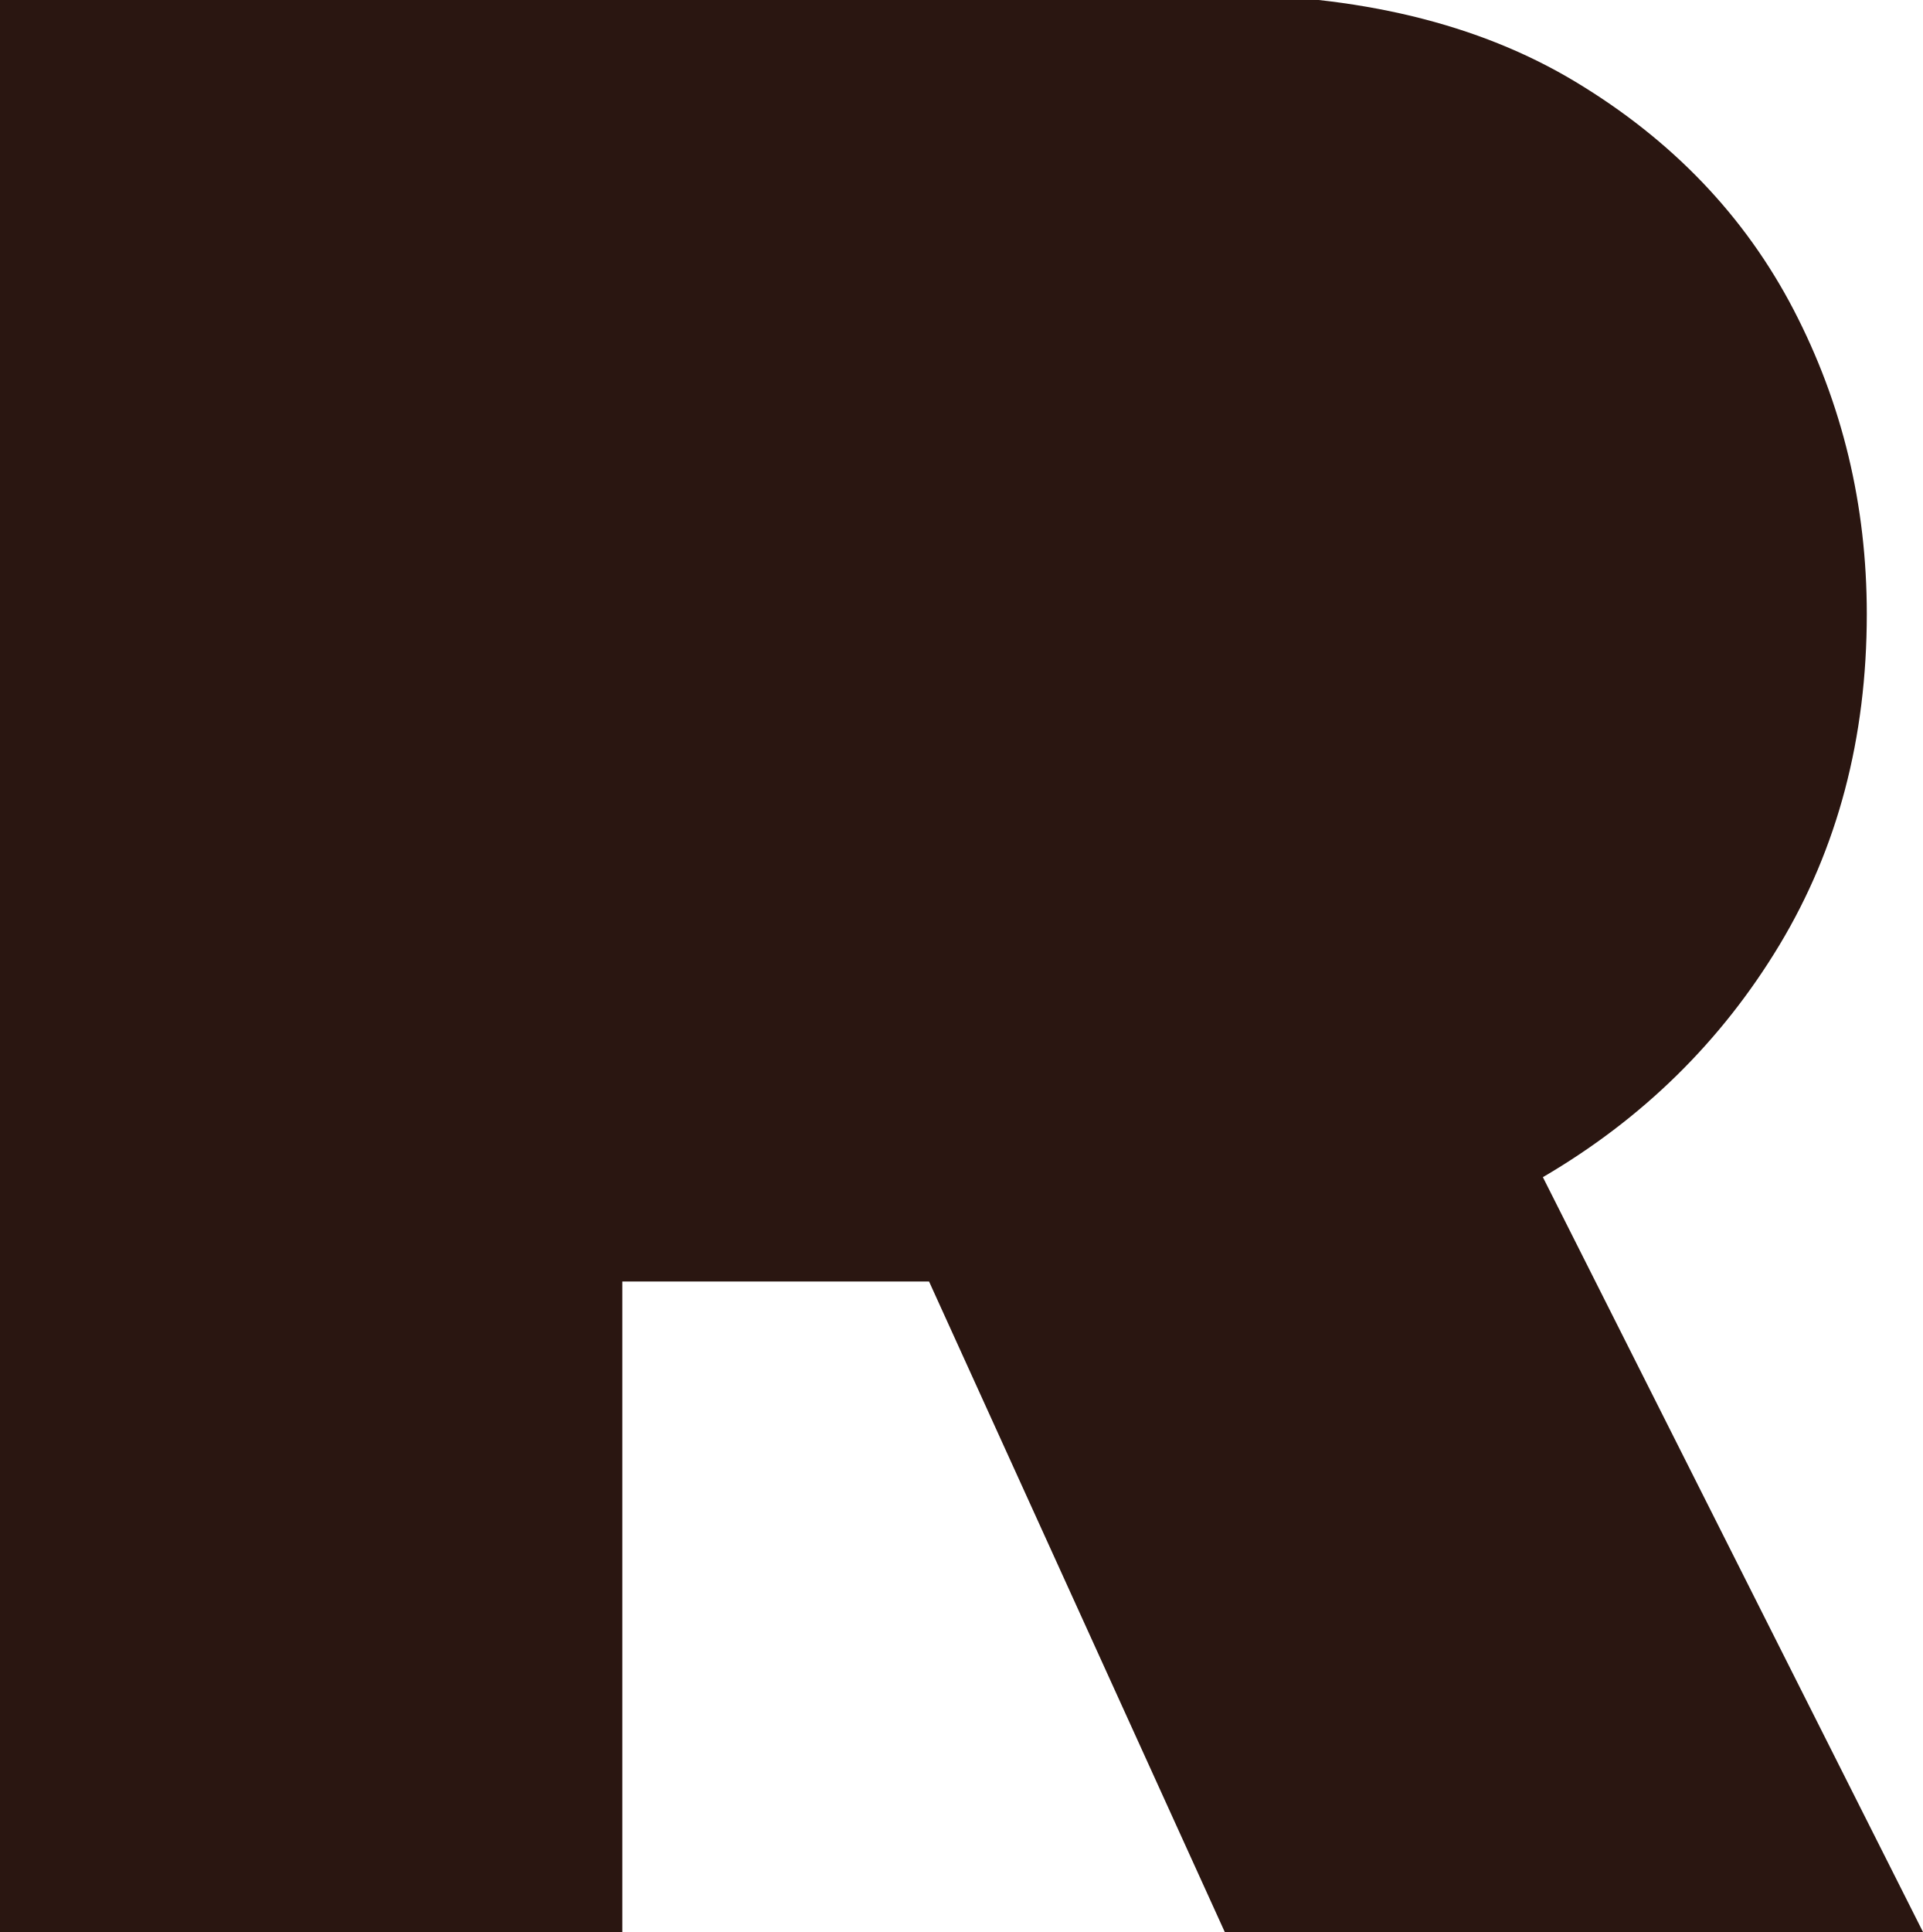
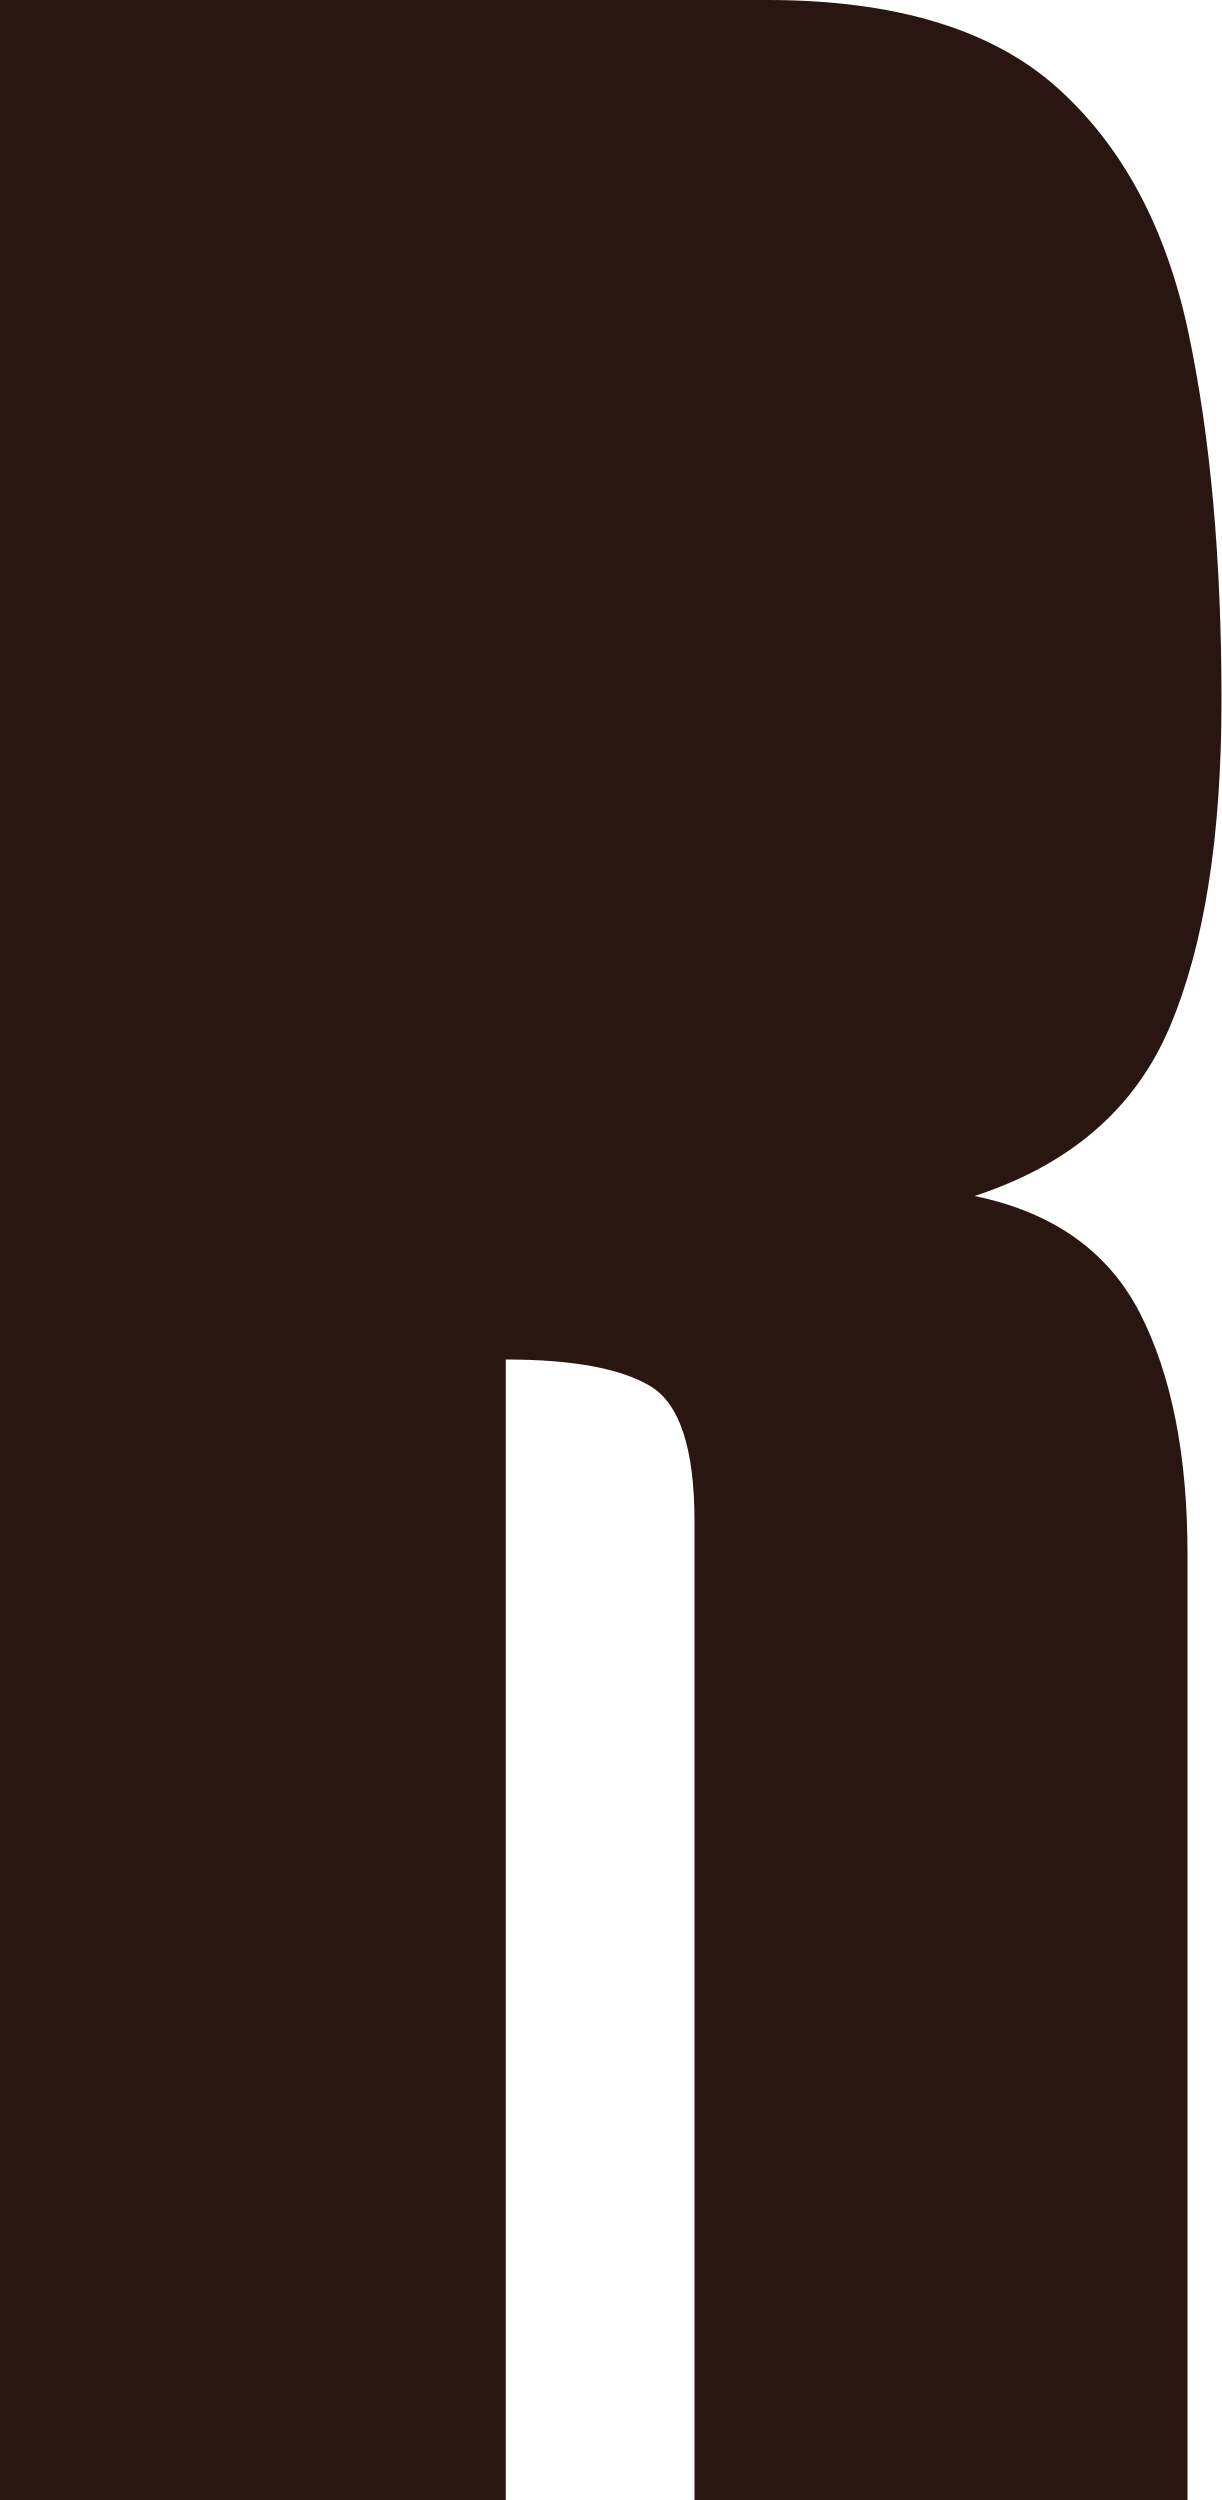
- <svg xmlns="http://www.w3.org/2000/svg" viewBox="0 0 995.6 1000.0">
+ <svg xmlns="http://www.w3.org/2000/svg" viewBox="0 0 488.6 1000.0">
  <g fill="#2A1611">
-     <path d="M0 1000V-2.9H628.3Q740.5 -2.9 815.6 42.3Q890.7 87.5 928.6 160.3Q966.5 233.2 966.5 317.8Q966.5 414 921.3 489.1Q876.1 564.1 798.8 609.3L995.6 1000H634.1L481 663.3H322.2V1000Z" />
+     <path d="M0 1000V0H306.8Q383.5 0 422.7 34.9Q461.9 69.9 475.3 132.7Q488.6 195.5 488.6 280.1Q488.6 361.9 467.9 410.8Q447.2 459.7 389.8 478.4Q436.9 488.1 456 525.3Q475 562.5 475 621.6V1000H277.8V608.5Q277.8 564.8 259.9 554.3Q242 543.8 202.3 543.8V1000Z" />
  </g>
</svg>
